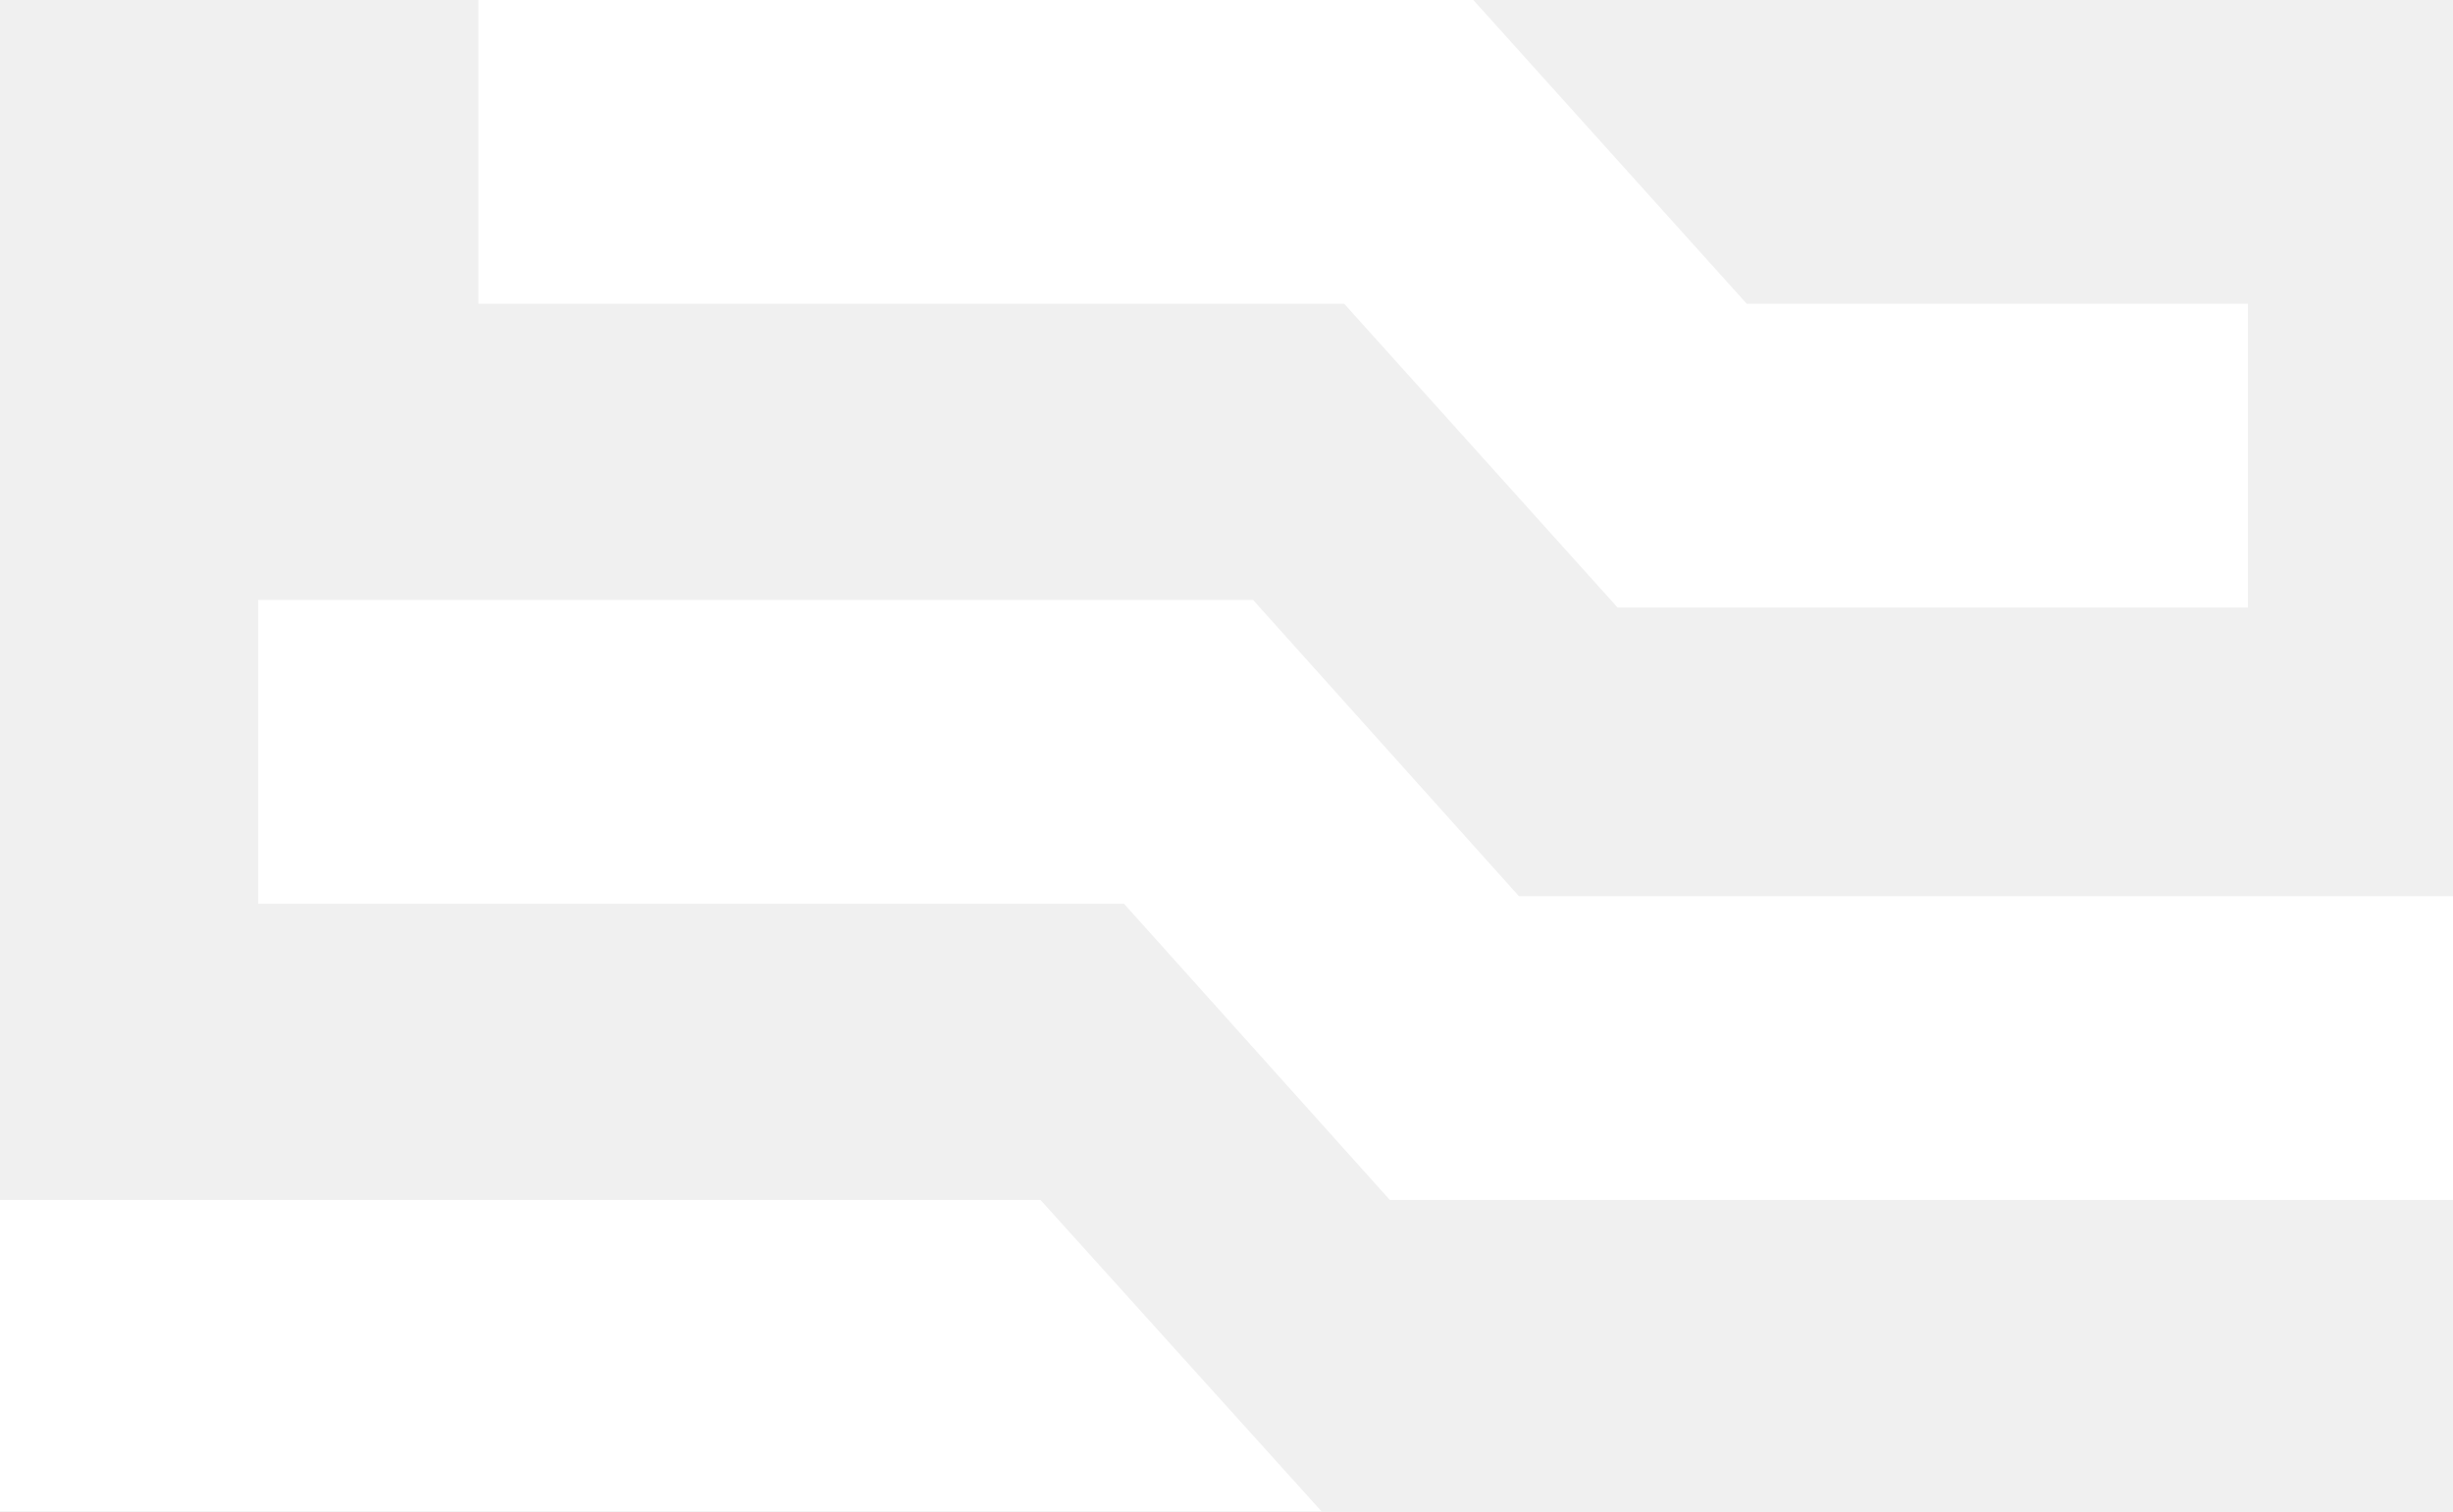
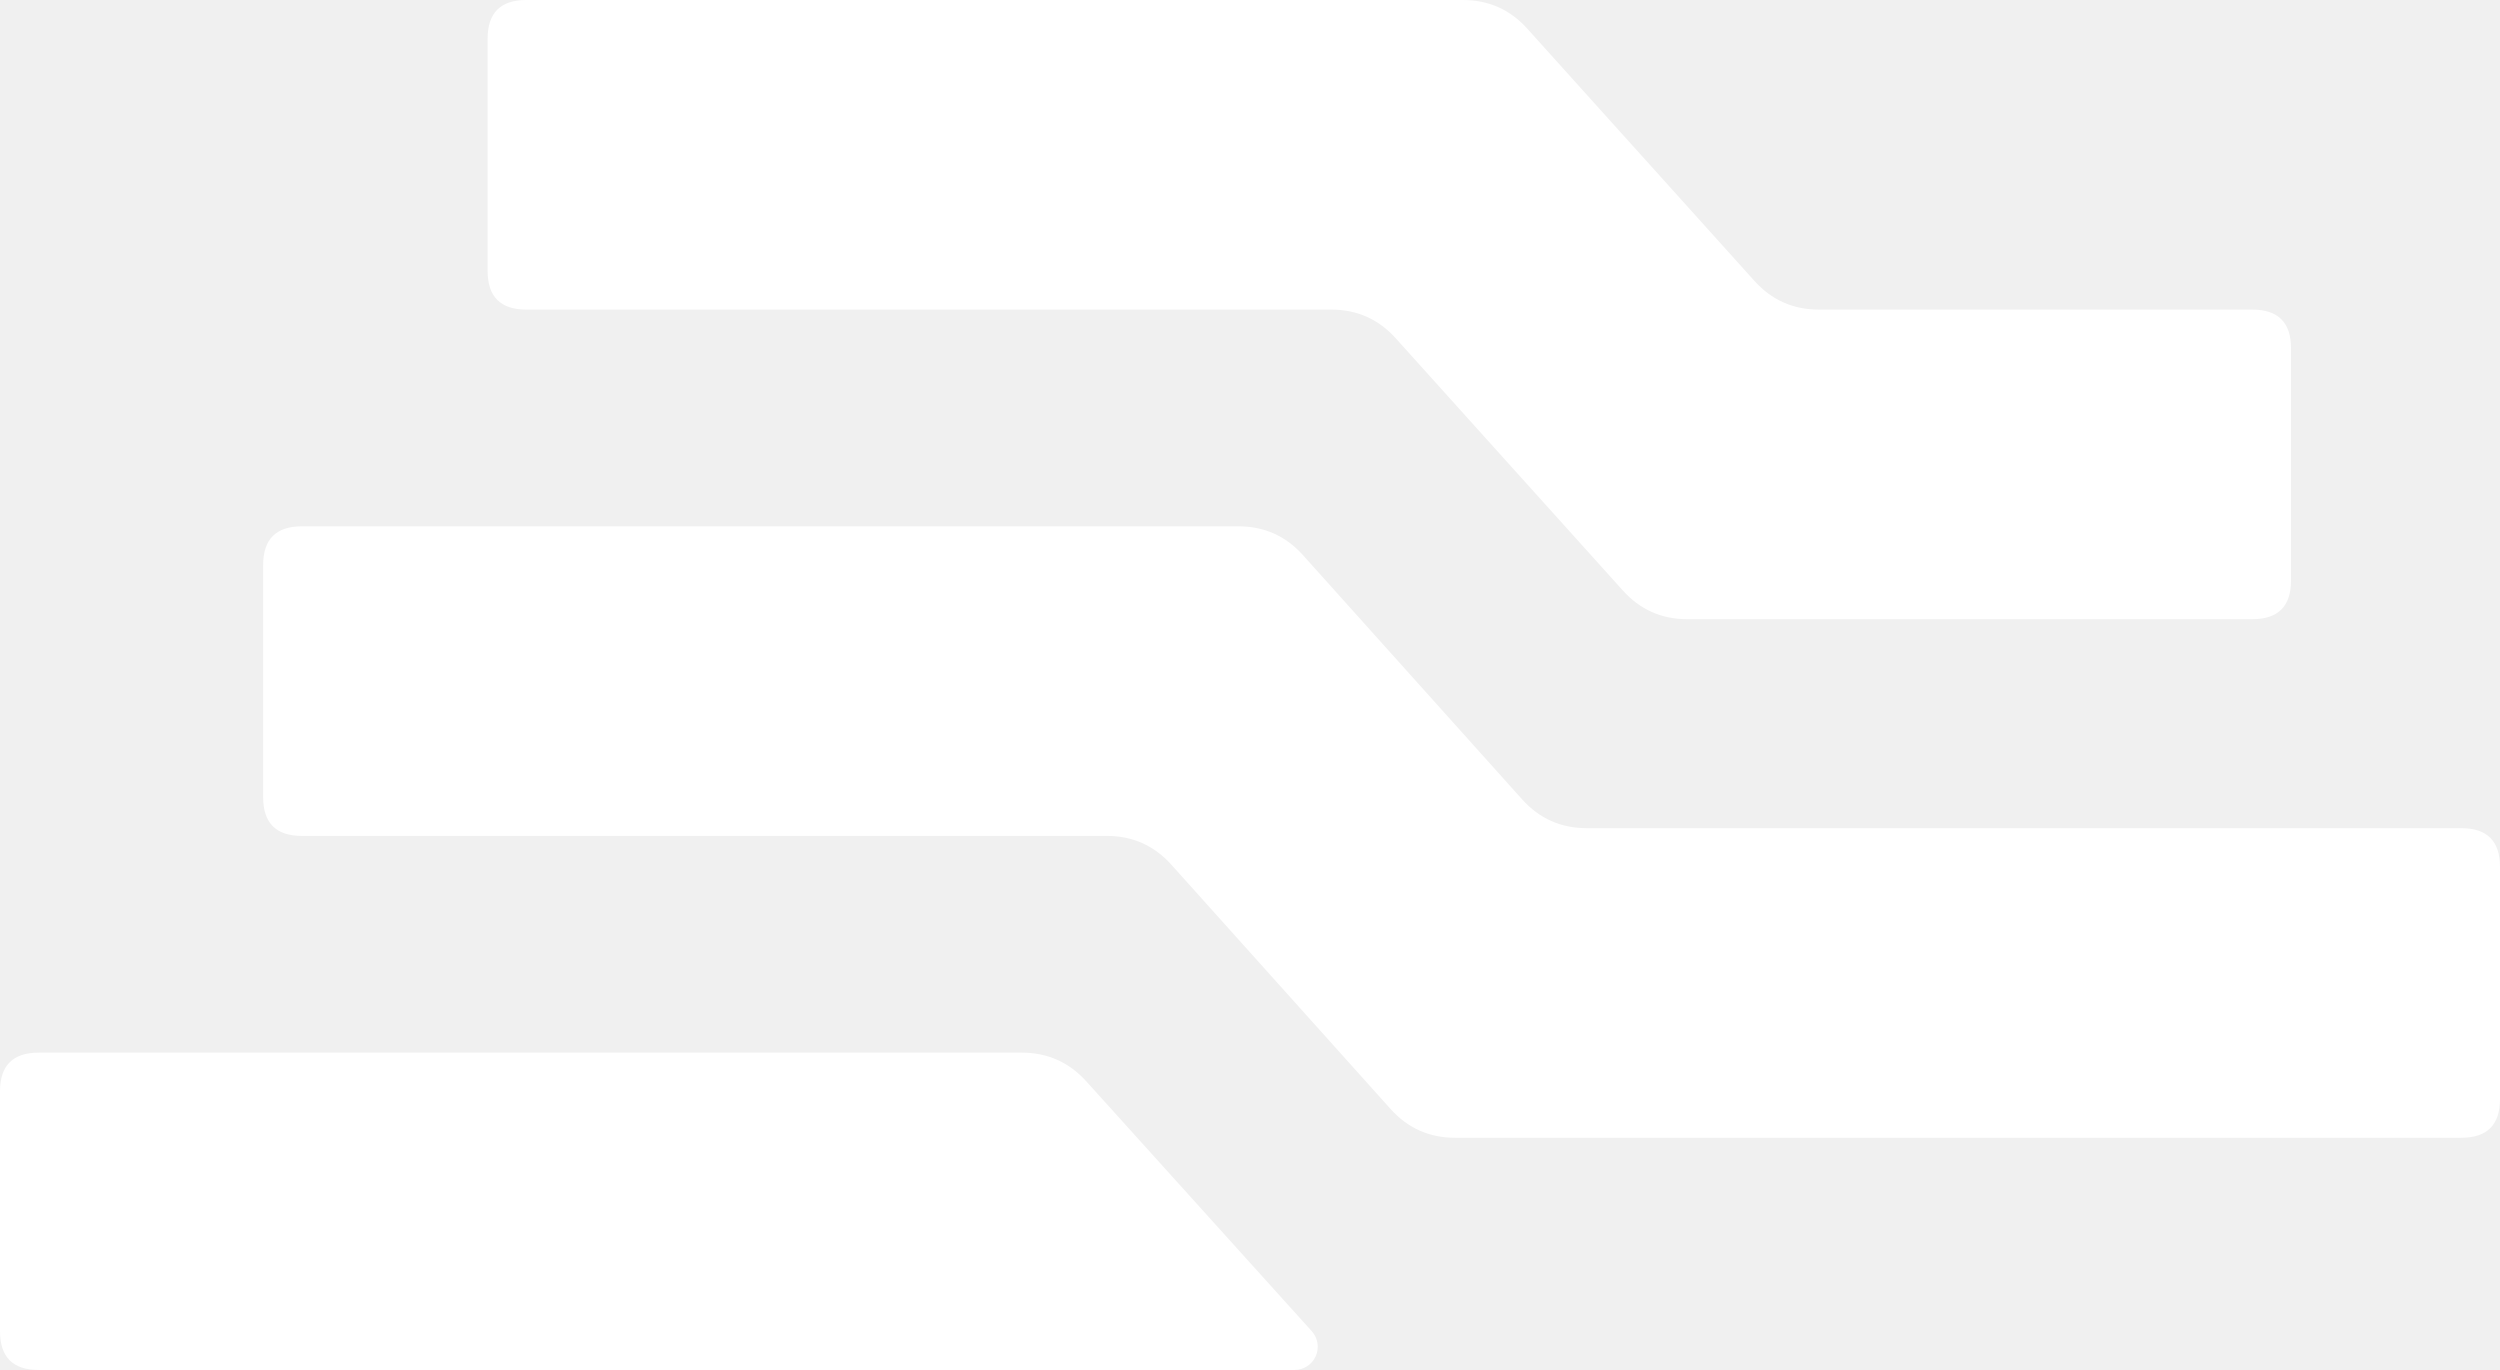
- <svg xmlns="http://www.w3.org/2000/svg" width="323" height="199" viewBox="0 0 323 199" role="img" aria-label="Ladder">
-   <path fill="#FFFFFF" fill-rule="evenodd" d="M63 0H194L230 40H296V80H213L177 40H63ZM34 79H165L200 118H323V158H183L148 119H34ZM0 158H137L174 199H0Z" />
+ <svg xmlns="http://www.w3.org/2000/svg" width="323" height="177" viewBox="0 0 323 177" role="img" aria-label="Ladder">
+   <path fill="#FFFFFF" fill-rule="evenodd" d="M68 0L189 0Q194 0 197.34 3.72L226.66 36.28Q230 40 235 40L291 40Q296 40 296 45L296 75Q296 80 291 80L218 80Q213 80 209.66 76.28L180.34 43.72Q177 40 172 40L68 40Q63 40 63 35L63 5Q63 0 68 0ZM39 68L160 68Q165 68 168.34 71.72L196.66 103.28Q200 107 205 107L318 107Q323 107 323 112L323 142Q323 147 318 147L188 147Q183 147 179.66 143.28L151.34 111.72Q148 108 143 108L39 108Q34 108 34 103L34 73Q34 68 39 68ZM5 136L132 136Q137 136 140.35 139.71L169.48 171.99A3 3 0 0 1 167.25 177L5 177Q0 177 0 172L0 141Q0 136 5 136Z" />
</svg>
